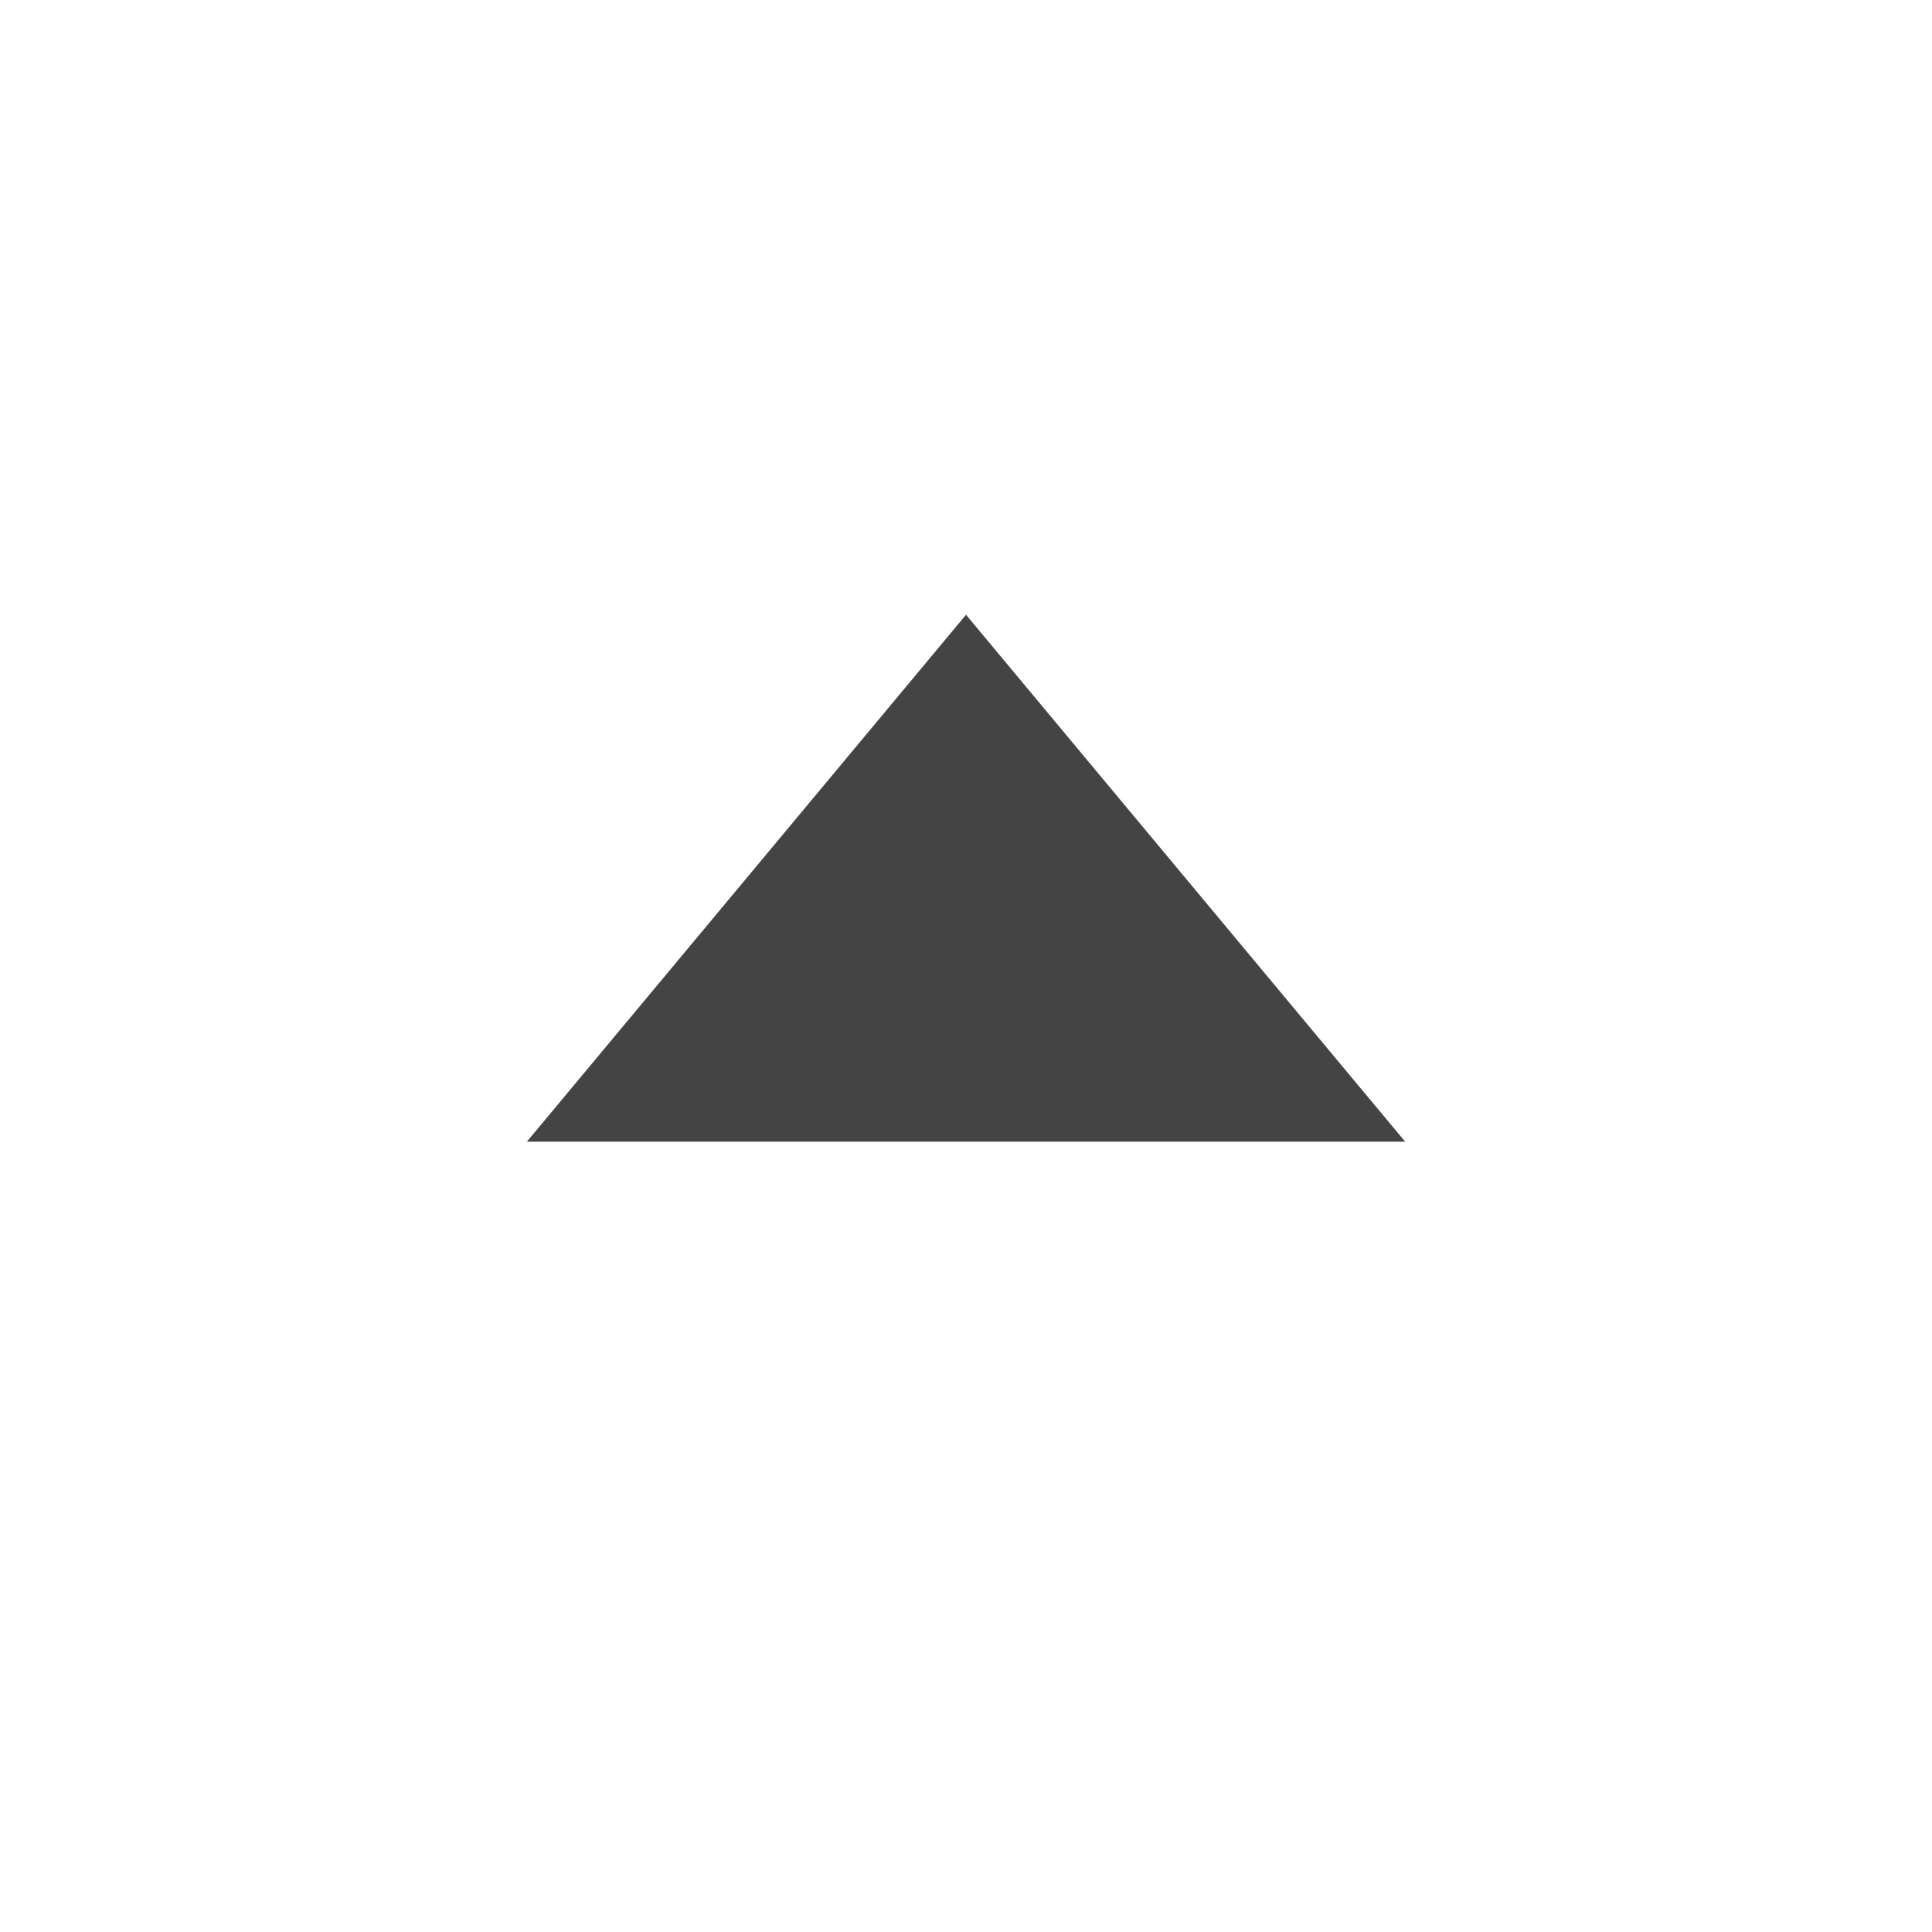
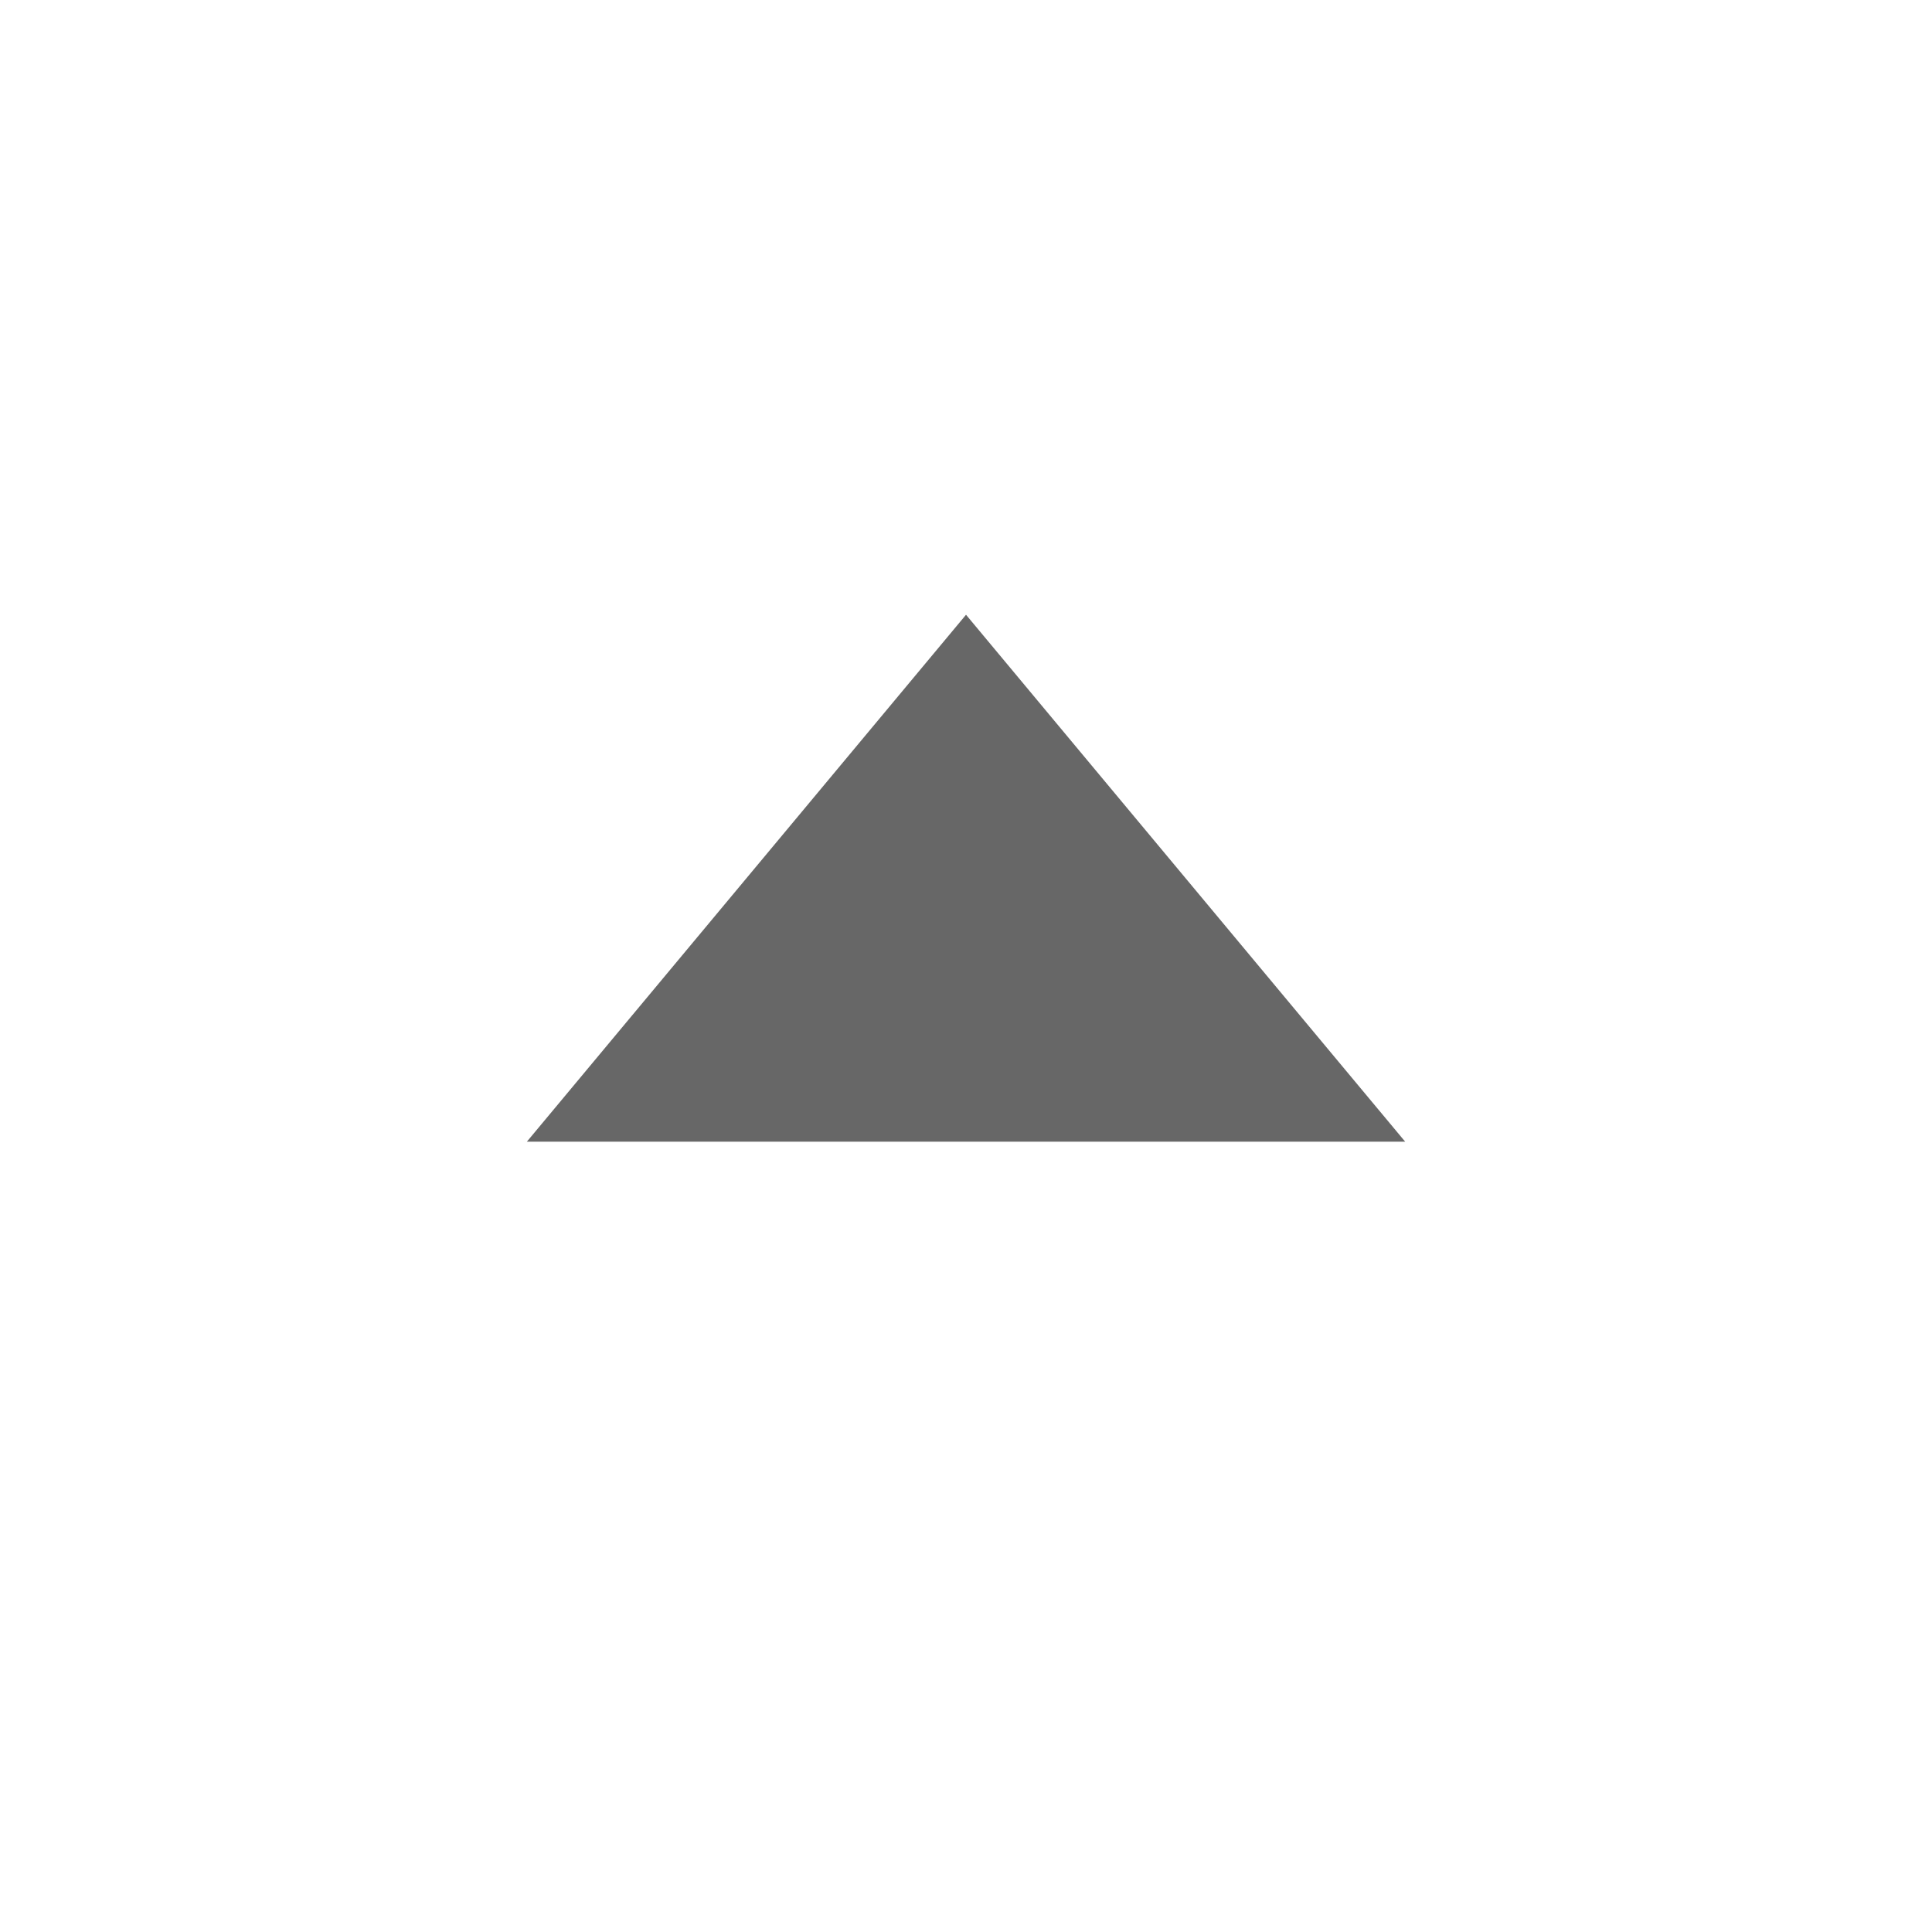
<svg xmlns="http://www.w3.org/2000/svg" id="svg4306" width="22" height="22" version="1.1" style="enable-background:new">
  <g id="active-center">
-     <rect id="rect4266" width="22" height="22" x="0" y="0" style="opacity:0.001;fill:#000000;fill-opacity:1;fill-rule:nonzero;stroke:none;stroke-width:2;stroke-linecap:round;stroke-linejoin:round;stroke-miterlimit:4;stroke-dasharray:none;stroke-opacity:1" />
-     <path id="path4167" d="m 12.149,4.029 2.887,5 2.887,5 -5.774,0 -5.774,0 2.887,-5 z" transform="matrix(0.8660254,0,0,0.6,0.4788495,4.582856)" style="opacity:1;fill:#444444;fill-opacity:1;fill-rule:evenodd;stroke:none;stroke-width:8;stroke-linecap:butt;stroke-linejoin:round;stroke-miterlimit:4;stroke-dasharray:none;stroke-opacity:1" />
+     <rect id="rect4266" width="22" height="22" x="0" y="0" style="opacity:0.001" />
+     <path id="path4167" d="m 12.149,4.029 2.887,5 2.887,5 -5.774,0 -5.774,0 2.887,-5 z" transform="matrix(0.8660254,0,0,0.6,0.4788495,4.582856)" style="opacity:1;fill:#676767" />
  </g>
  <g id="hover-center">
-     <rect style="opacity:0.001;fill:#000000;fill-opacity:1;fill-rule:nonzero;stroke:none;stroke-width:2;stroke-linecap:round;stroke-linejoin:round;stroke-miterlimit:4;stroke-dasharray:none;stroke-opacity:1" id="rect4208" width="22" height="22" x="23" y="0" />
-     <circle style="opacity:0.07;fill:#000000;fill-opacity:1;fill-rule:nonzero;stroke:none;stroke-width:0;stroke-linecap:square;stroke-linejoin:round;stroke-miterlimit:4;stroke-dasharray:none;stroke-dashoffset:478.437;stroke-opacity:0.4" id="circle4212" cx="34" cy="11" r="11" />
-     <path style="opacity:1;fill:#444444;fill-opacity:1;fill-rule:evenodd;stroke:none;stroke-width:5.767;stroke-linecap:butt;stroke-linejoin:round;stroke-miterlimit:4;stroke-dasharray:none;stroke-opacity:1" id="path4171" d="M 34,7 36.5,10 39,13 H 34 29 l 2.5,-3 z" />
+     <rect style="opacity:0.001" id="rect4208" width="22" height="22" x="23" y="0" />
+     <circle style="opacity:0.07;fill:#000000" id="circle4212" cx="34" cy="11" r="11" />
+     <path style="opacity:1;fill:#676767" id="path4171" d="M 34,7 36.5,10 39,13 H 34 29 l 2.5,-3 z" />
  </g>
  <g id="pressed-center">
-     <rect style="opacity:0.001;fill:#000000;fill-opacity:1;fill-rule:nonzero;stroke:none;stroke-width:2;stroke-linecap:round;stroke-linejoin:round;stroke-miterlimit:4;stroke-dasharray:none;stroke-opacity:1" id="rect4164" width="22" height="22" x="46" y="0" />
-     <circle style="opacity:0.16;fill:#000000;fill-opacity:1;fill-rule:nonzero;stroke:none;stroke-width:0;stroke-linecap:square;stroke-linejoin:round;stroke-miterlimit:4;stroke-dasharray:none;stroke-dashoffset:478.437;stroke-opacity:0.4" id="path4202" cx="57" cy="11" r="11" />
-     <path id="path4173" d="M 57,7 59.5,10 62,13 H 57 52 l 2.5,-3 z" style="opacity:1;fill:#444444;fill-opacity:1;fill-rule:evenodd;stroke:none;stroke-width:5.767;stroke-linecap:butt;stroke-linejoin:round;stroke-miterlimit:4;stroke-dasharray:none;stroke-opacity:1" />
+     <rect style="opacity:0.001" id="rect4164" width="22" height="22" x="46" y="0" />
+     <circle style="opacity:0.16;fill:#000000" id="path4202" cx="57" cy="11" r="11" />
+     <path id="path4173" d="M 57,7 59.5,10 62,13 H 57 52 l 2.5,-3 z" style="opacity:1;fill:#676767" />
  </g>
  <g id="inactive-center">
-     <rect style="opacity:0.001;fill:#000000;fill-opacity:1;fill-rule:nonzero;stroke:none;stroke-width:2;stroke-linecap:round;stroke-linejoin:round;stroke-miterlimit:4;stroke-dasharray:none;stroke-opacity:1" id="rect4179" width="22" height="22" x="69" y="0" />
-     <path style="opacity:0.3;fill:#444444;fill-opacity:1;fill-rule:evenodd;stroke:none;stroke-width:8;stroke-linecap:butt;stroke-linejoin:round;stroke-miterlimit:4;stroke-dasharray:none;stroke-opacity:1" id="path4181" d="m 12.149,4.029 2.887,5 2.887,5 -5.774,0 -5.774,0 2.887,-5 z" transform="matrix(0.8660254,0,0,0.6,69.47885,4.582856)" />
+     <rect style="opacity:0.001" id="rect4179" width="22" height="22" x="69" y="0" />
+     <path style="opacity:0.7;fill:#676767" id="path4181" d="m 12.149,4.029 2.887,5 2.887,5 -5.774,0 -5.774,0 2.887,-5 z" transform="matrix(0.8660254,0,0,0.6,69.47885,4.582856)" />
  </g>
  <g id="deactivated-center">
-     <rect style="opacity:0.001;fill:#000000;fill-opacity:1;fill-rule:nonzero;stroke:none;stroke-width:2;stroke-linecap:round;stroke-linejoin:round;stroke-miterlimit:4;stroke-dasharray:none;stroke-opacity:1" id="rect4183" width="22" height="22" x="92" y="0" />
-     <path style="opacity:0.3;fill:#444444;fill-opacity:1;fill-rule:evenodd;stroke:none;stroke-width:8;stroke-linecap:butt;stroke-linejoin:round;stroke-miterlimit:4;stroke-dasharray:none;stroke-opacity:1" id="path4185" d="m 12.149,4.029 2.887,5 2.887,5 -5.774,0 -5.774,0 2.887,-5 z" transform="matrix(0.8660254,0,0,0.6,92.47885,4.582856)" />
+     <rect style="opacity:0.001" id="rect4183" width="22" height="22" x="92" y="0" />
+     <path style="opacity:0.7;fill:#676767" id="path4185" d="m 12.149,4.029 2.887,5 2.887,5 -5.774,0 -5.774,0 2.887,-5 z" transform="matrix(0.8660254,0,0,0.6,92.47885,4.582856)" />
  </g>
</svg>
